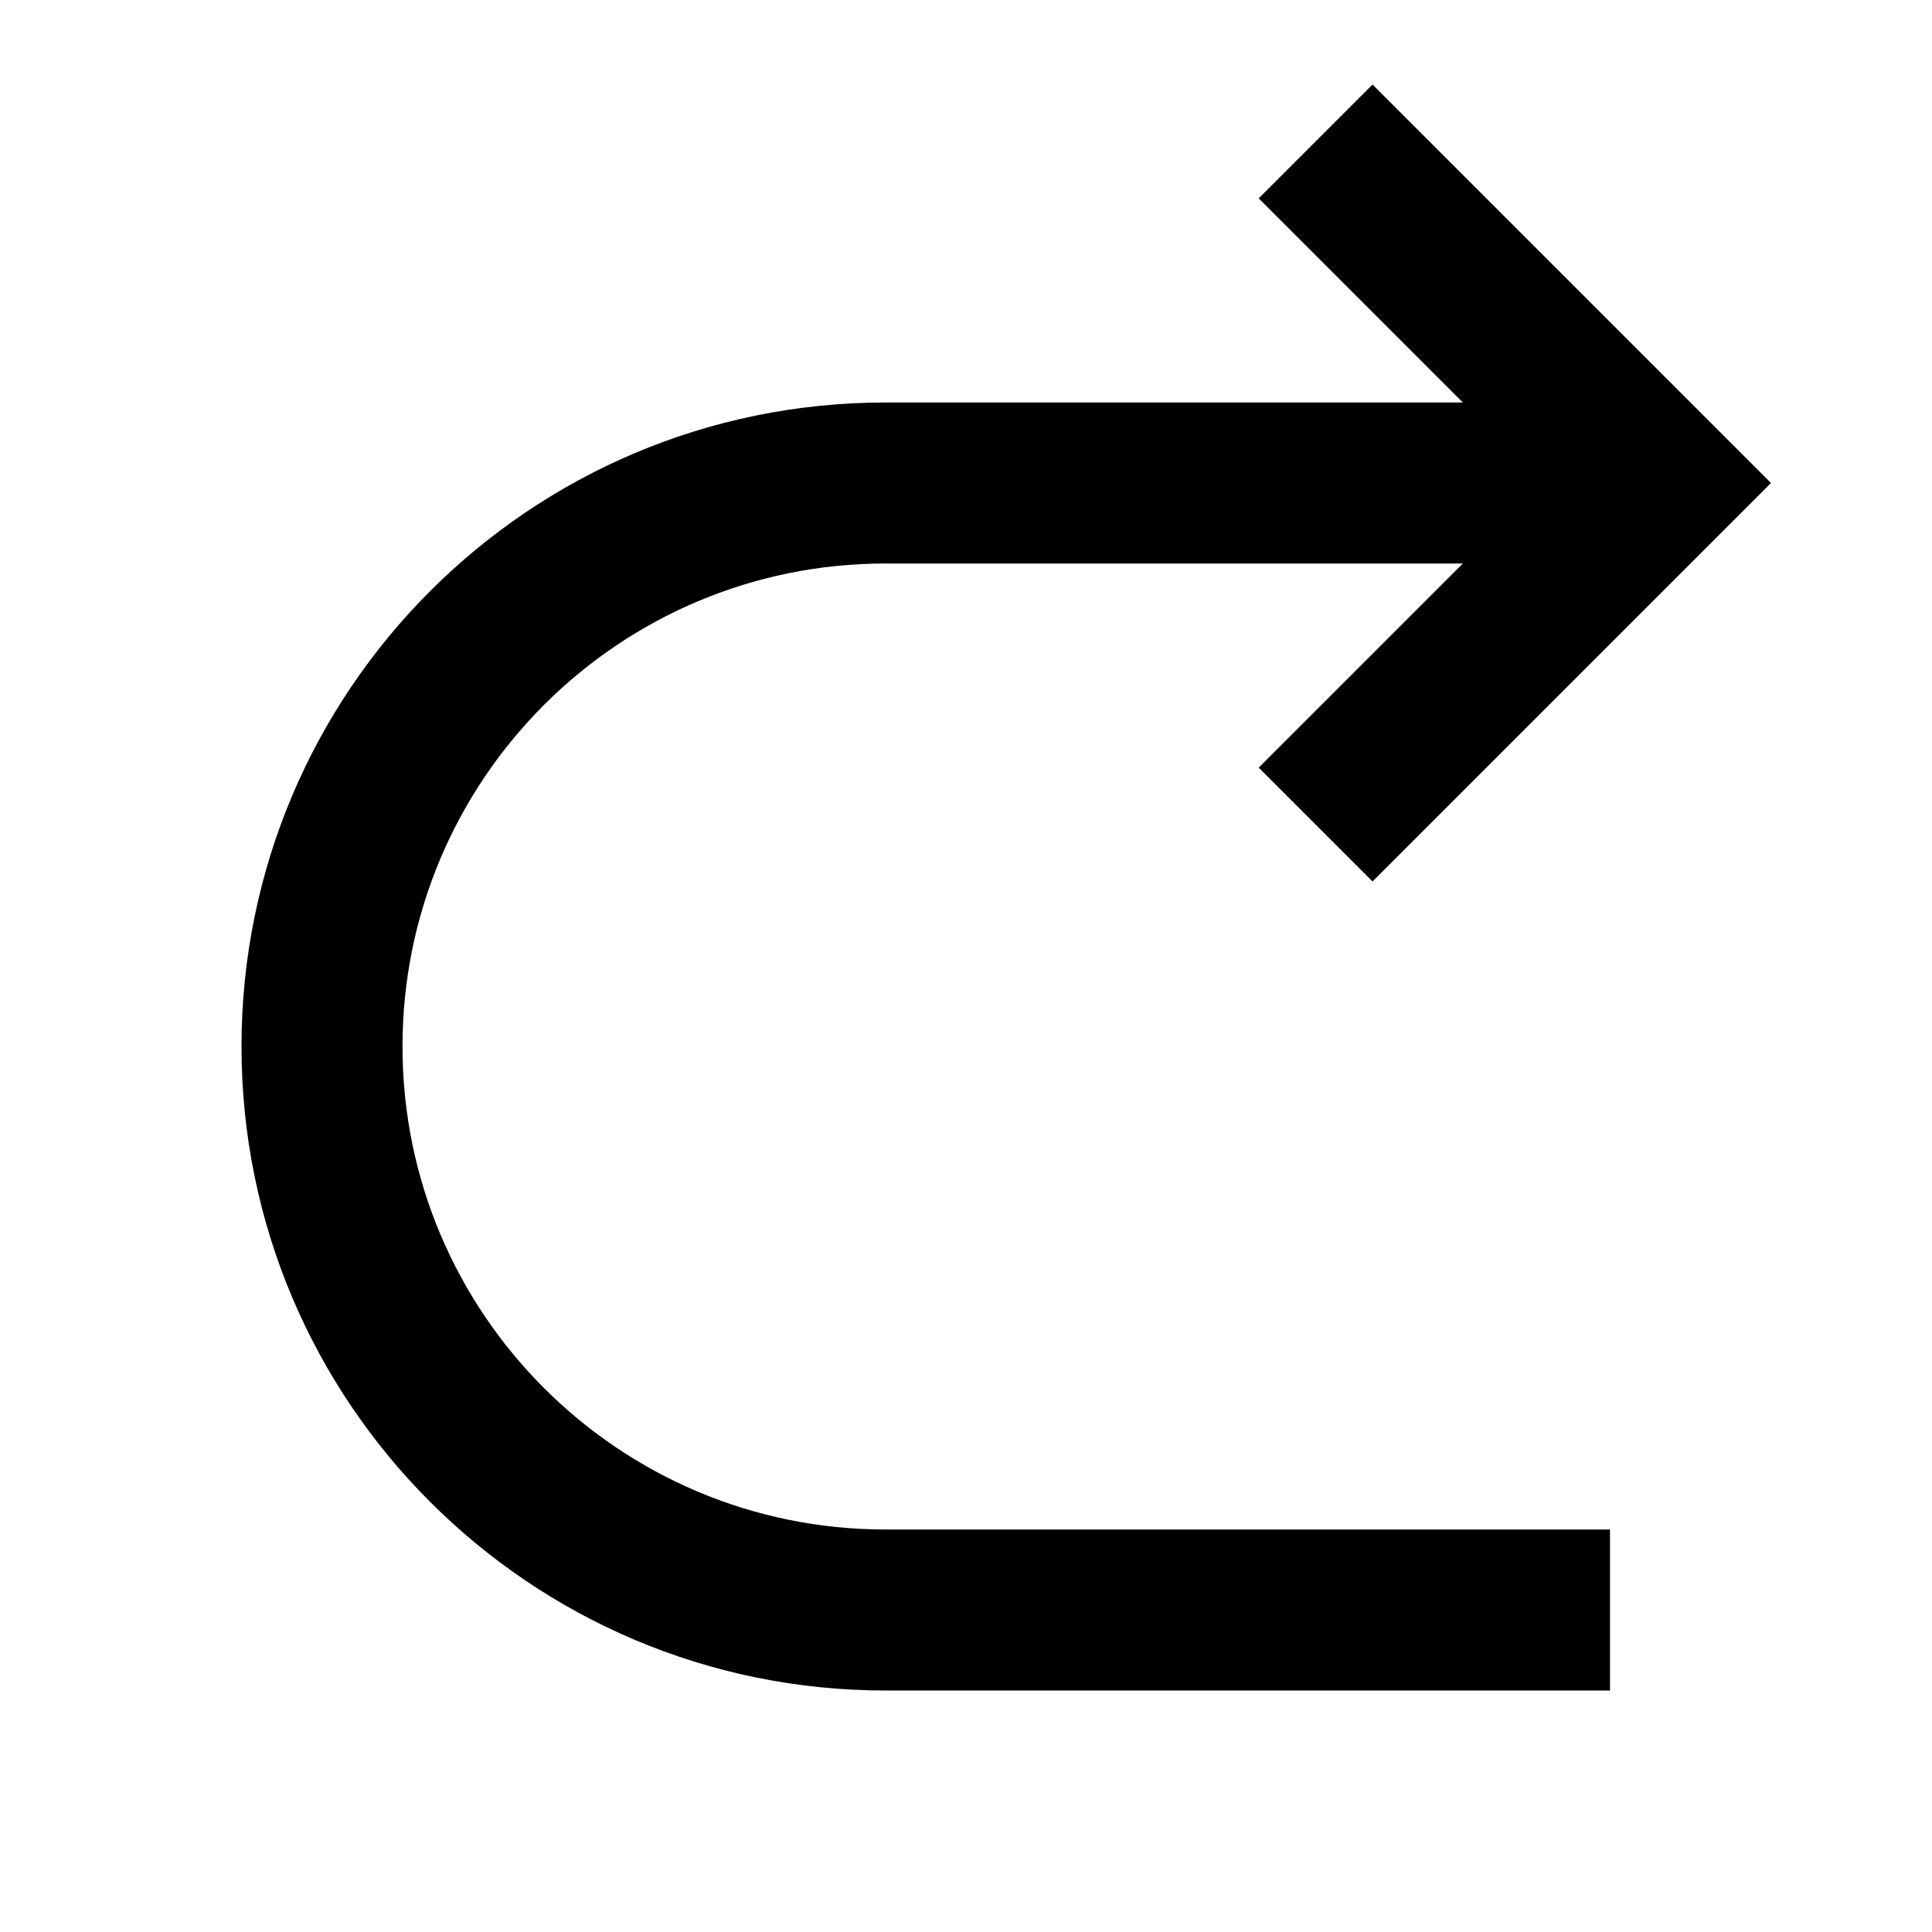
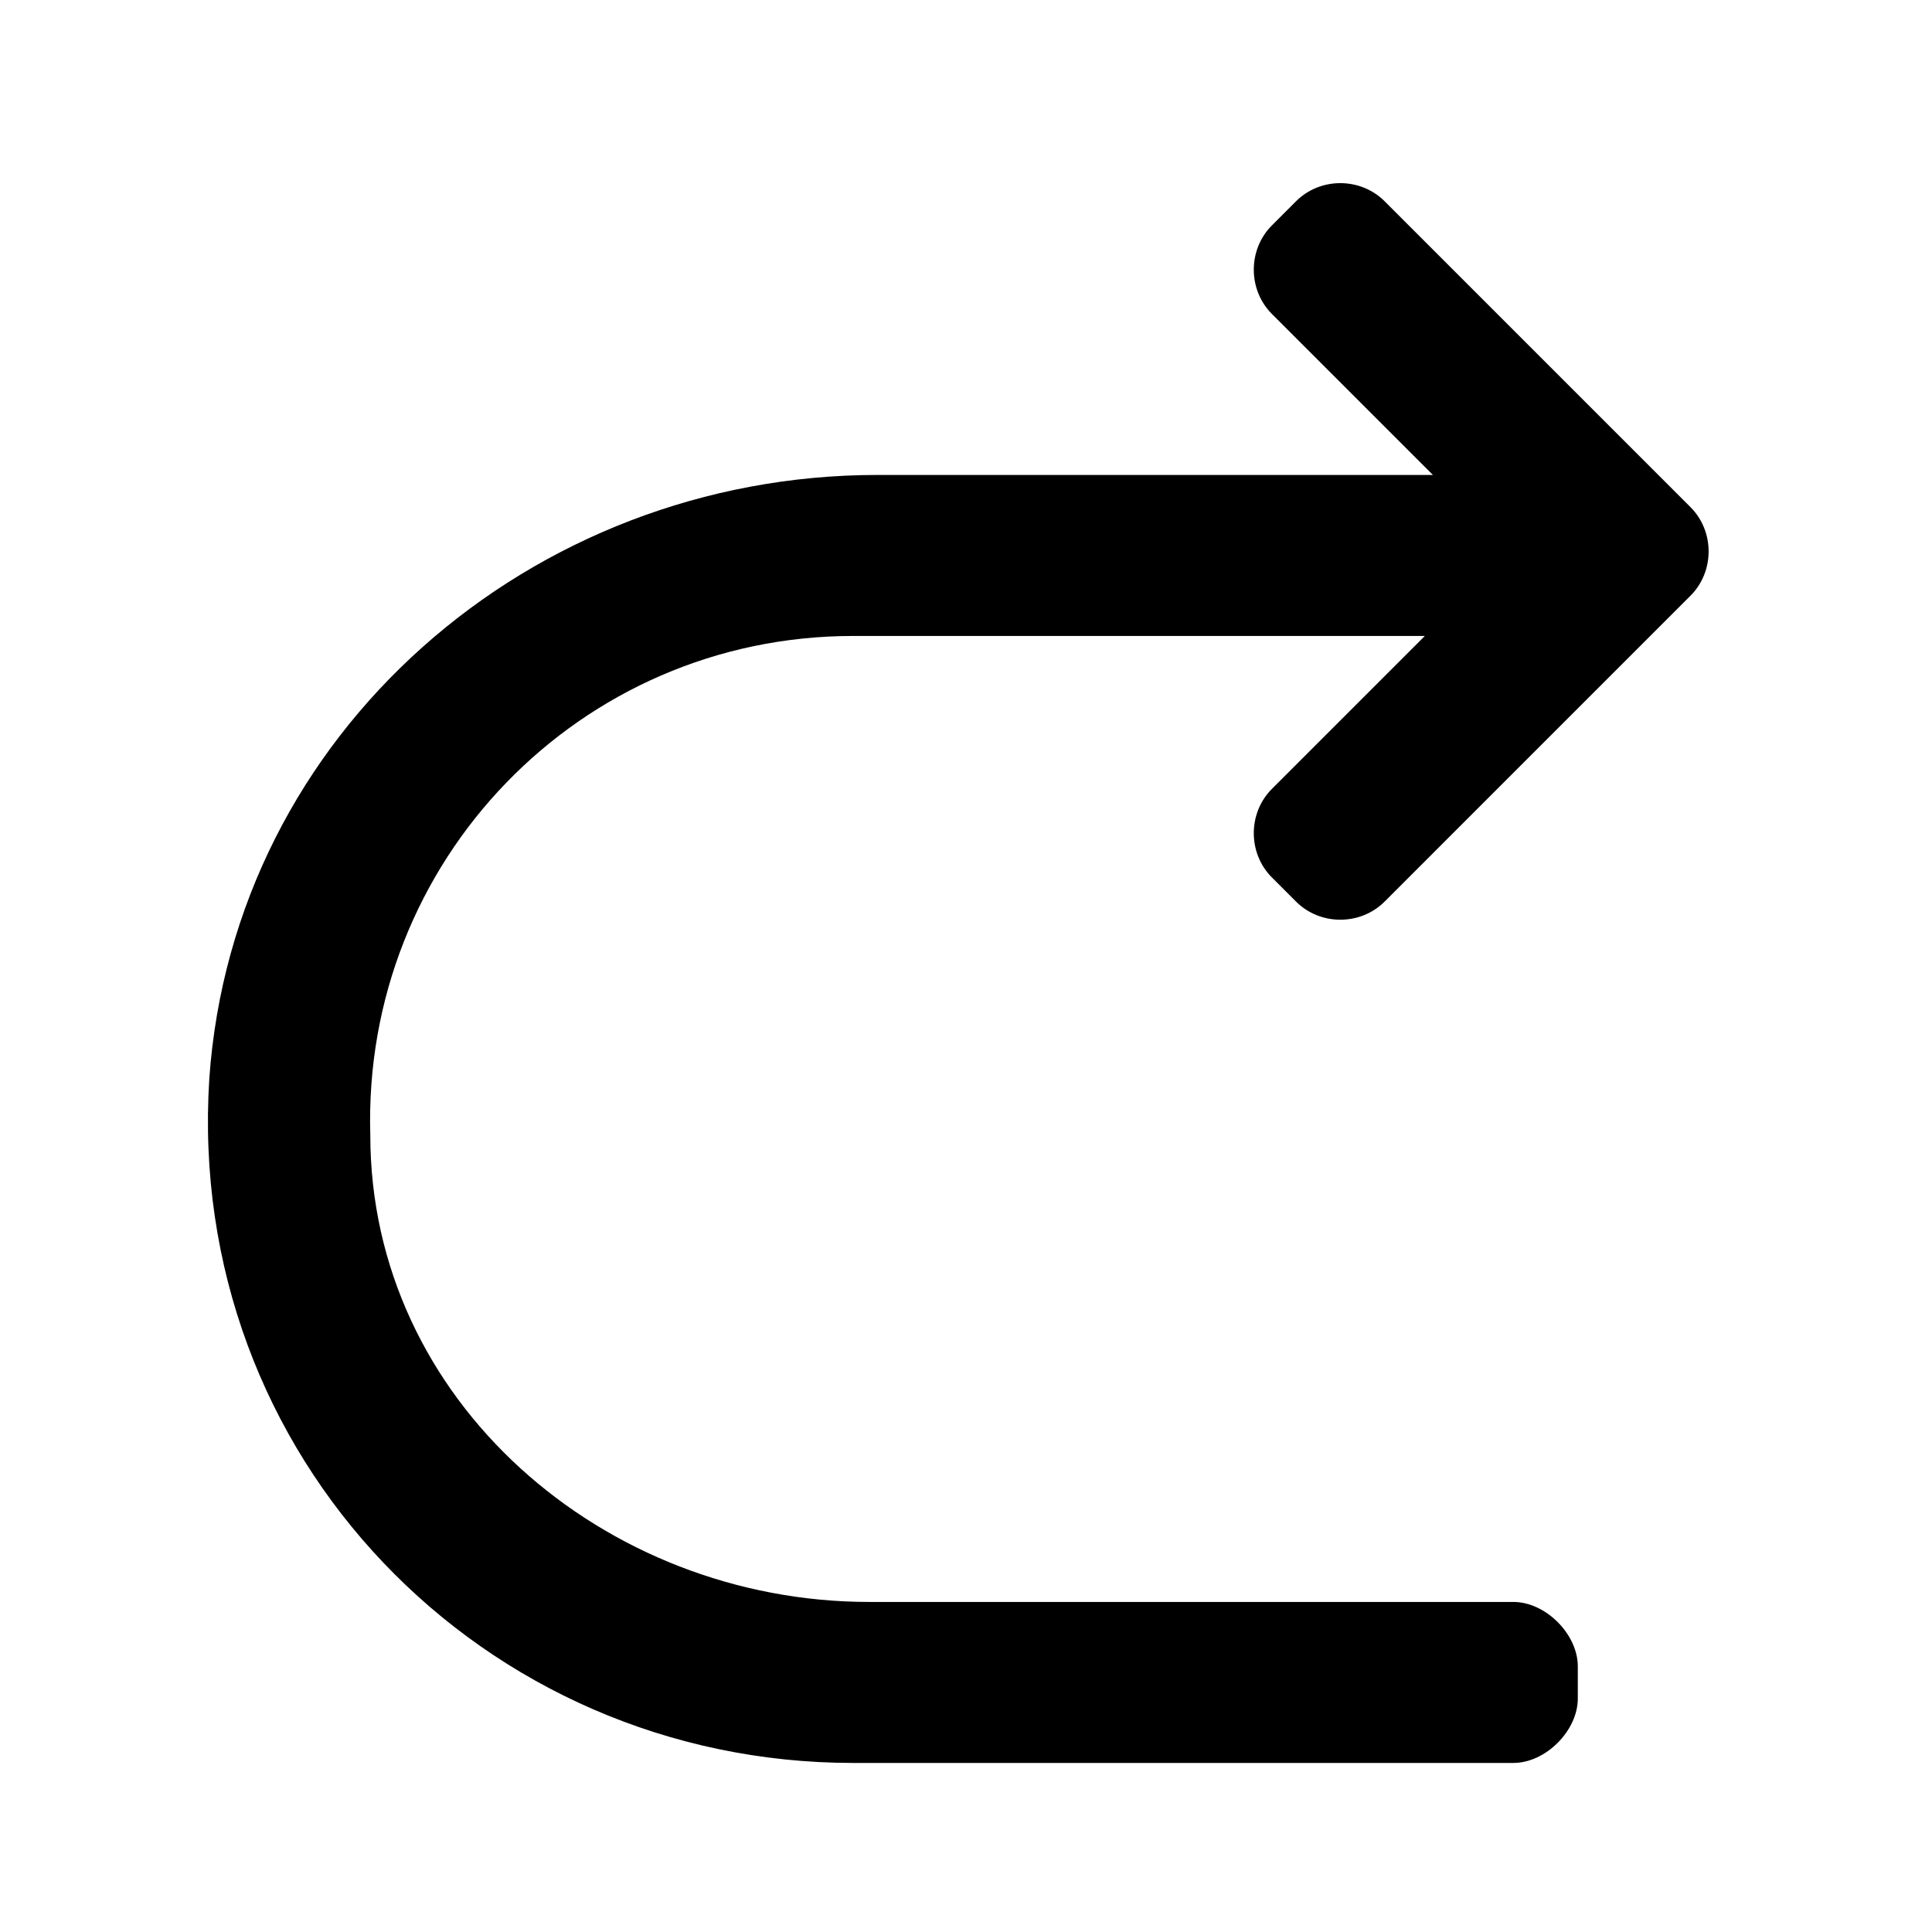
<svg xmlns="http://www.w3.org/2000/svg" viewBox="0 0 24 24" width="24" height="24">
-   <path d="M18.172 7H11a6 6 0 1 0 0 12h9v2h-9a8 8 0 1 1 0-16h7.172l-2.536-2.536L17.05 1.05 22 6l-4.95 4.95-1.414-1.414L18.172 7z" />
+   <path d="M17.8,7.8l-2,2c-0.3,0.3-0.3,0.8,0,1.1l0.3,0.3c0.3,0.3,0.8,0.3,1.1,0l3.8-3.8c0.3-0.3,0.3-0.8,0-1.1  l-3.8-3.8c-0.3-0.3-0.8-0.3-1.1,0l-0.3,0.3c-0.3,0.3-0.3,0.8,0,1.1l2,2l-6.9,0c-4.3,0-8,3.2-8.3,7.5c-0.3,4.7,3.4,8.5,8,8.5h8.2  c0.4,0,0.8-0.4,0.8-0.8v-0.4c0-0.4-0.4-0.8-0.8-0.8l-8,0c-3.3,0-6.2-2.5-6.2-5.8c-0.1-3.4,2.6-6.2,6-6.2H17.8z" />
</svg>
